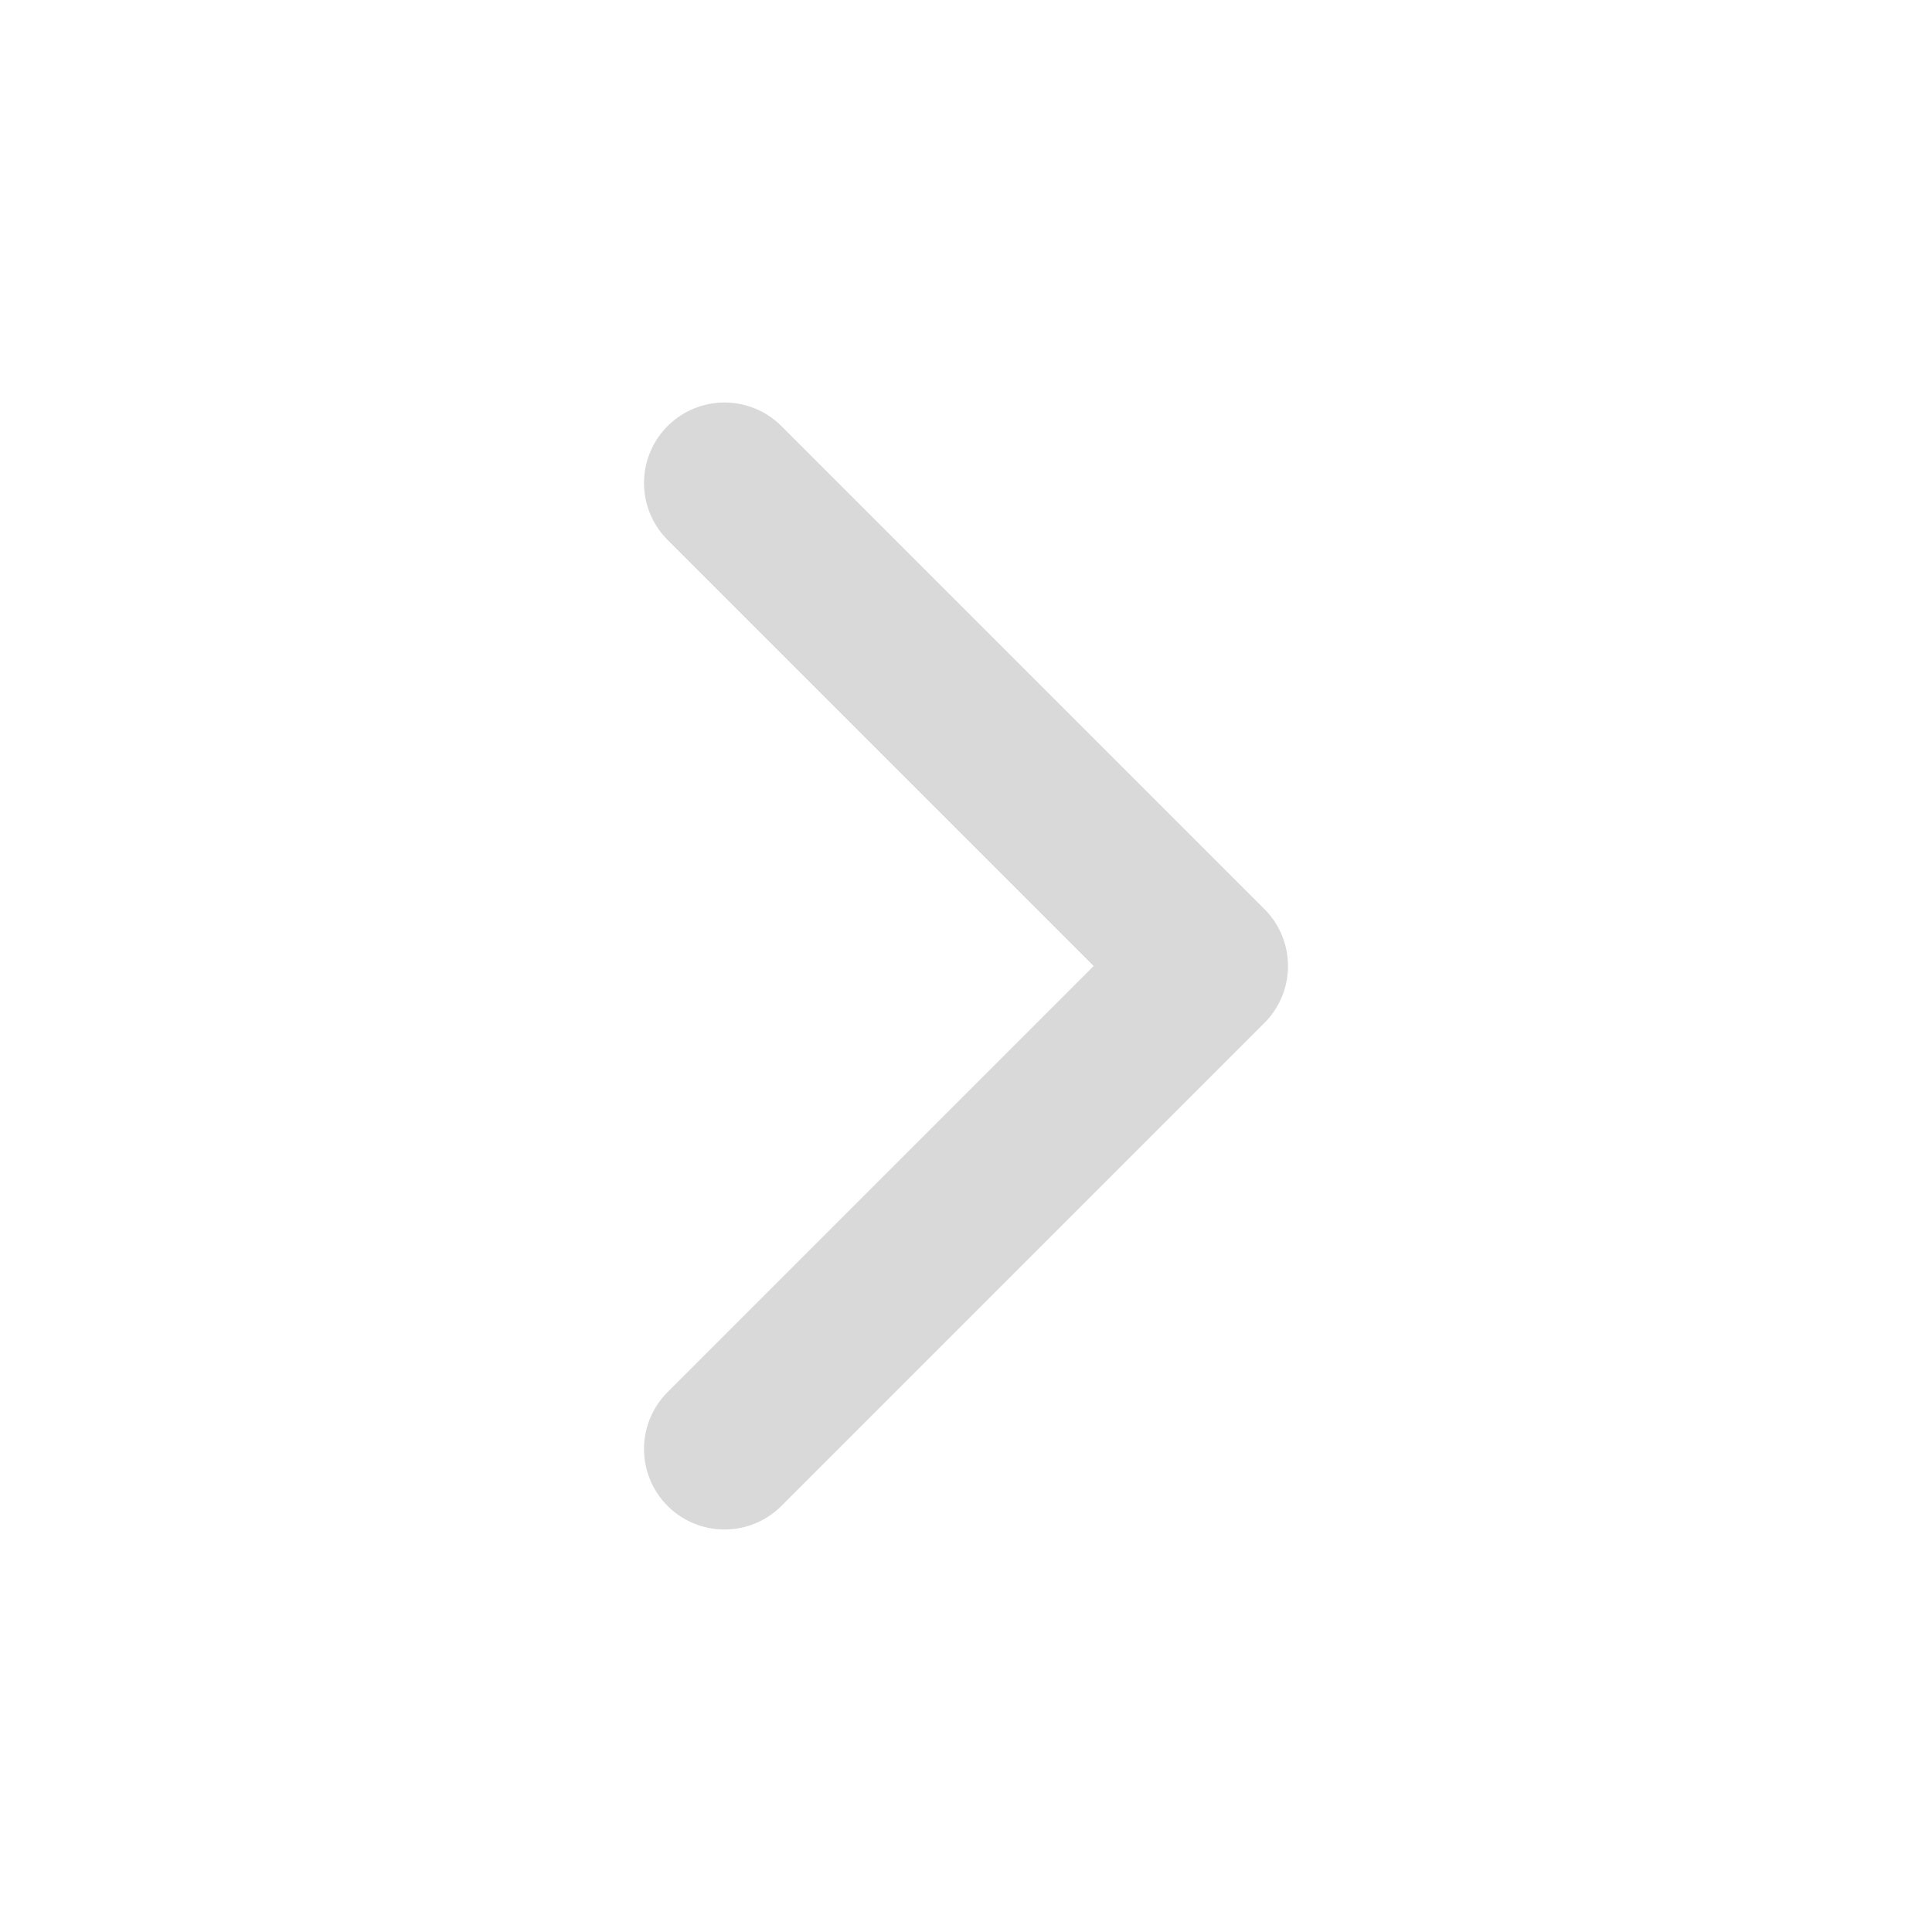
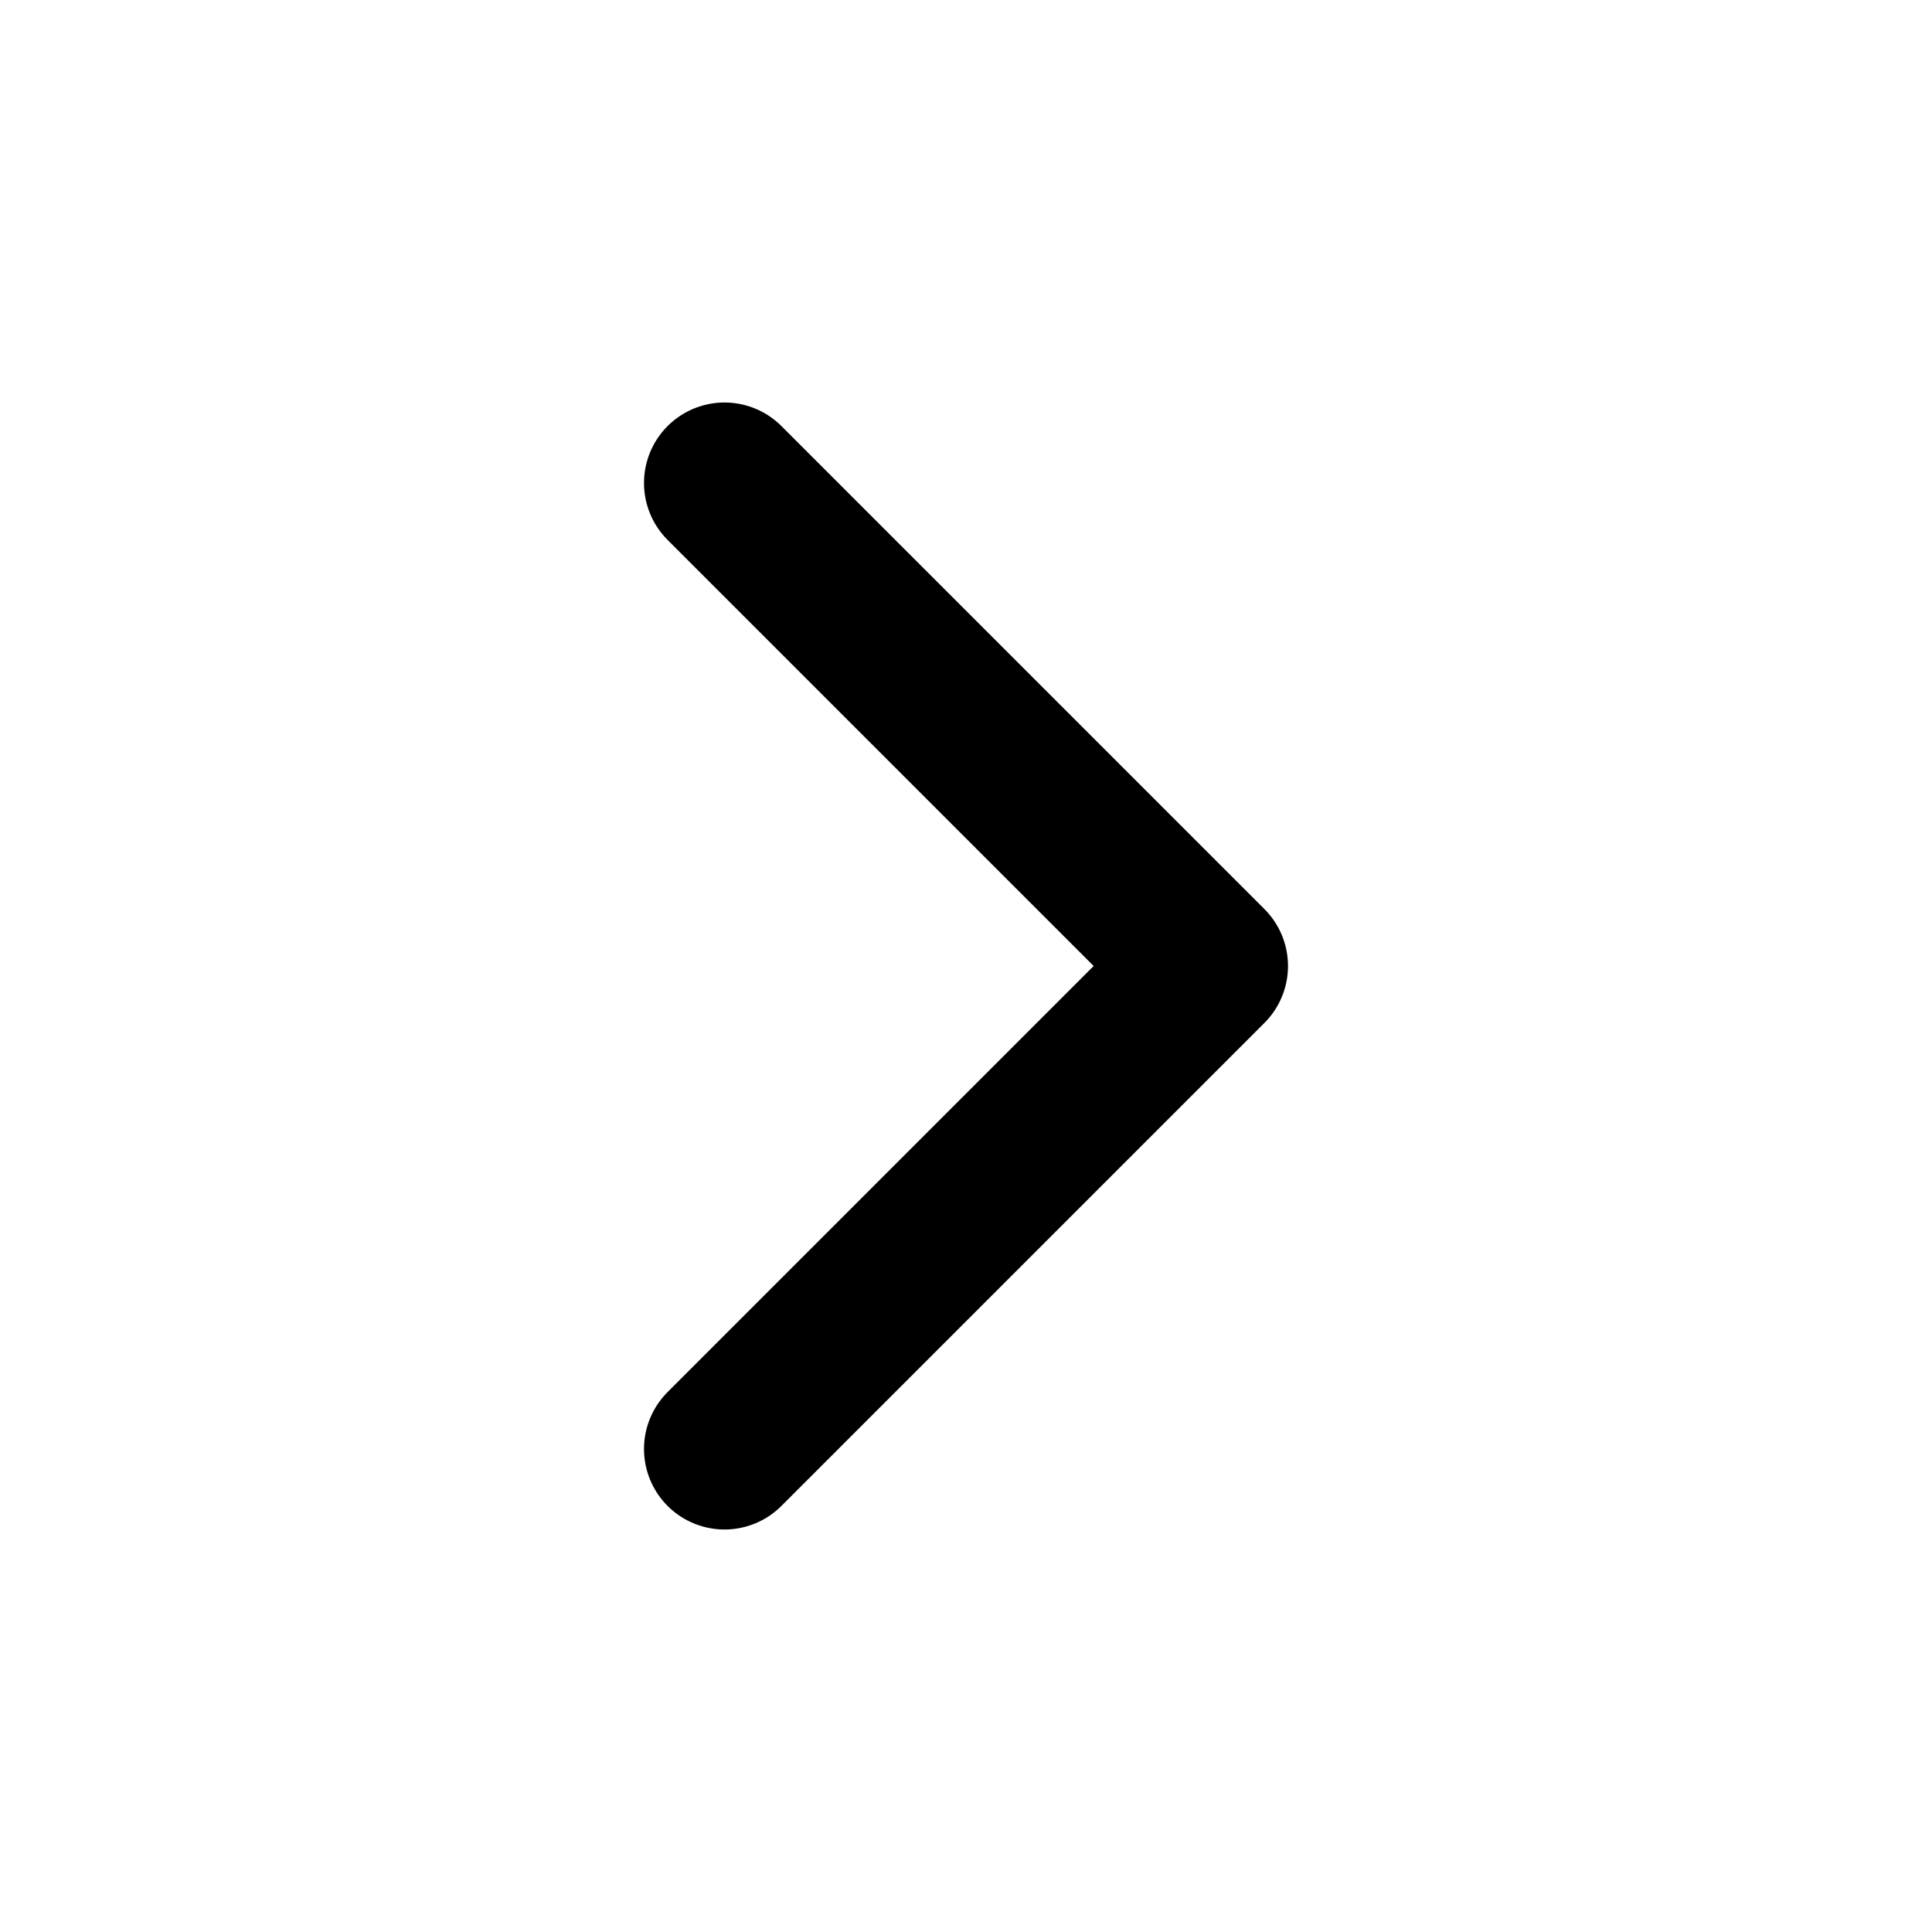
<svg xmlns="http://www.w3.org/2000/svg" width="24" height="24" viewBox="0 0 24 24" fill="none">
-   <path d="M9 18L15 12L9 6" stroke="#D9D9D9" stroke-width="2" stroke-linecap="round" stroke-linejoin="round" />
+   <path d="M9 18L15 12L9 6" stroke="currentColor" stroke-width="2" stroke-linecap="round" stroke-linejoin="round" />
</svg>
